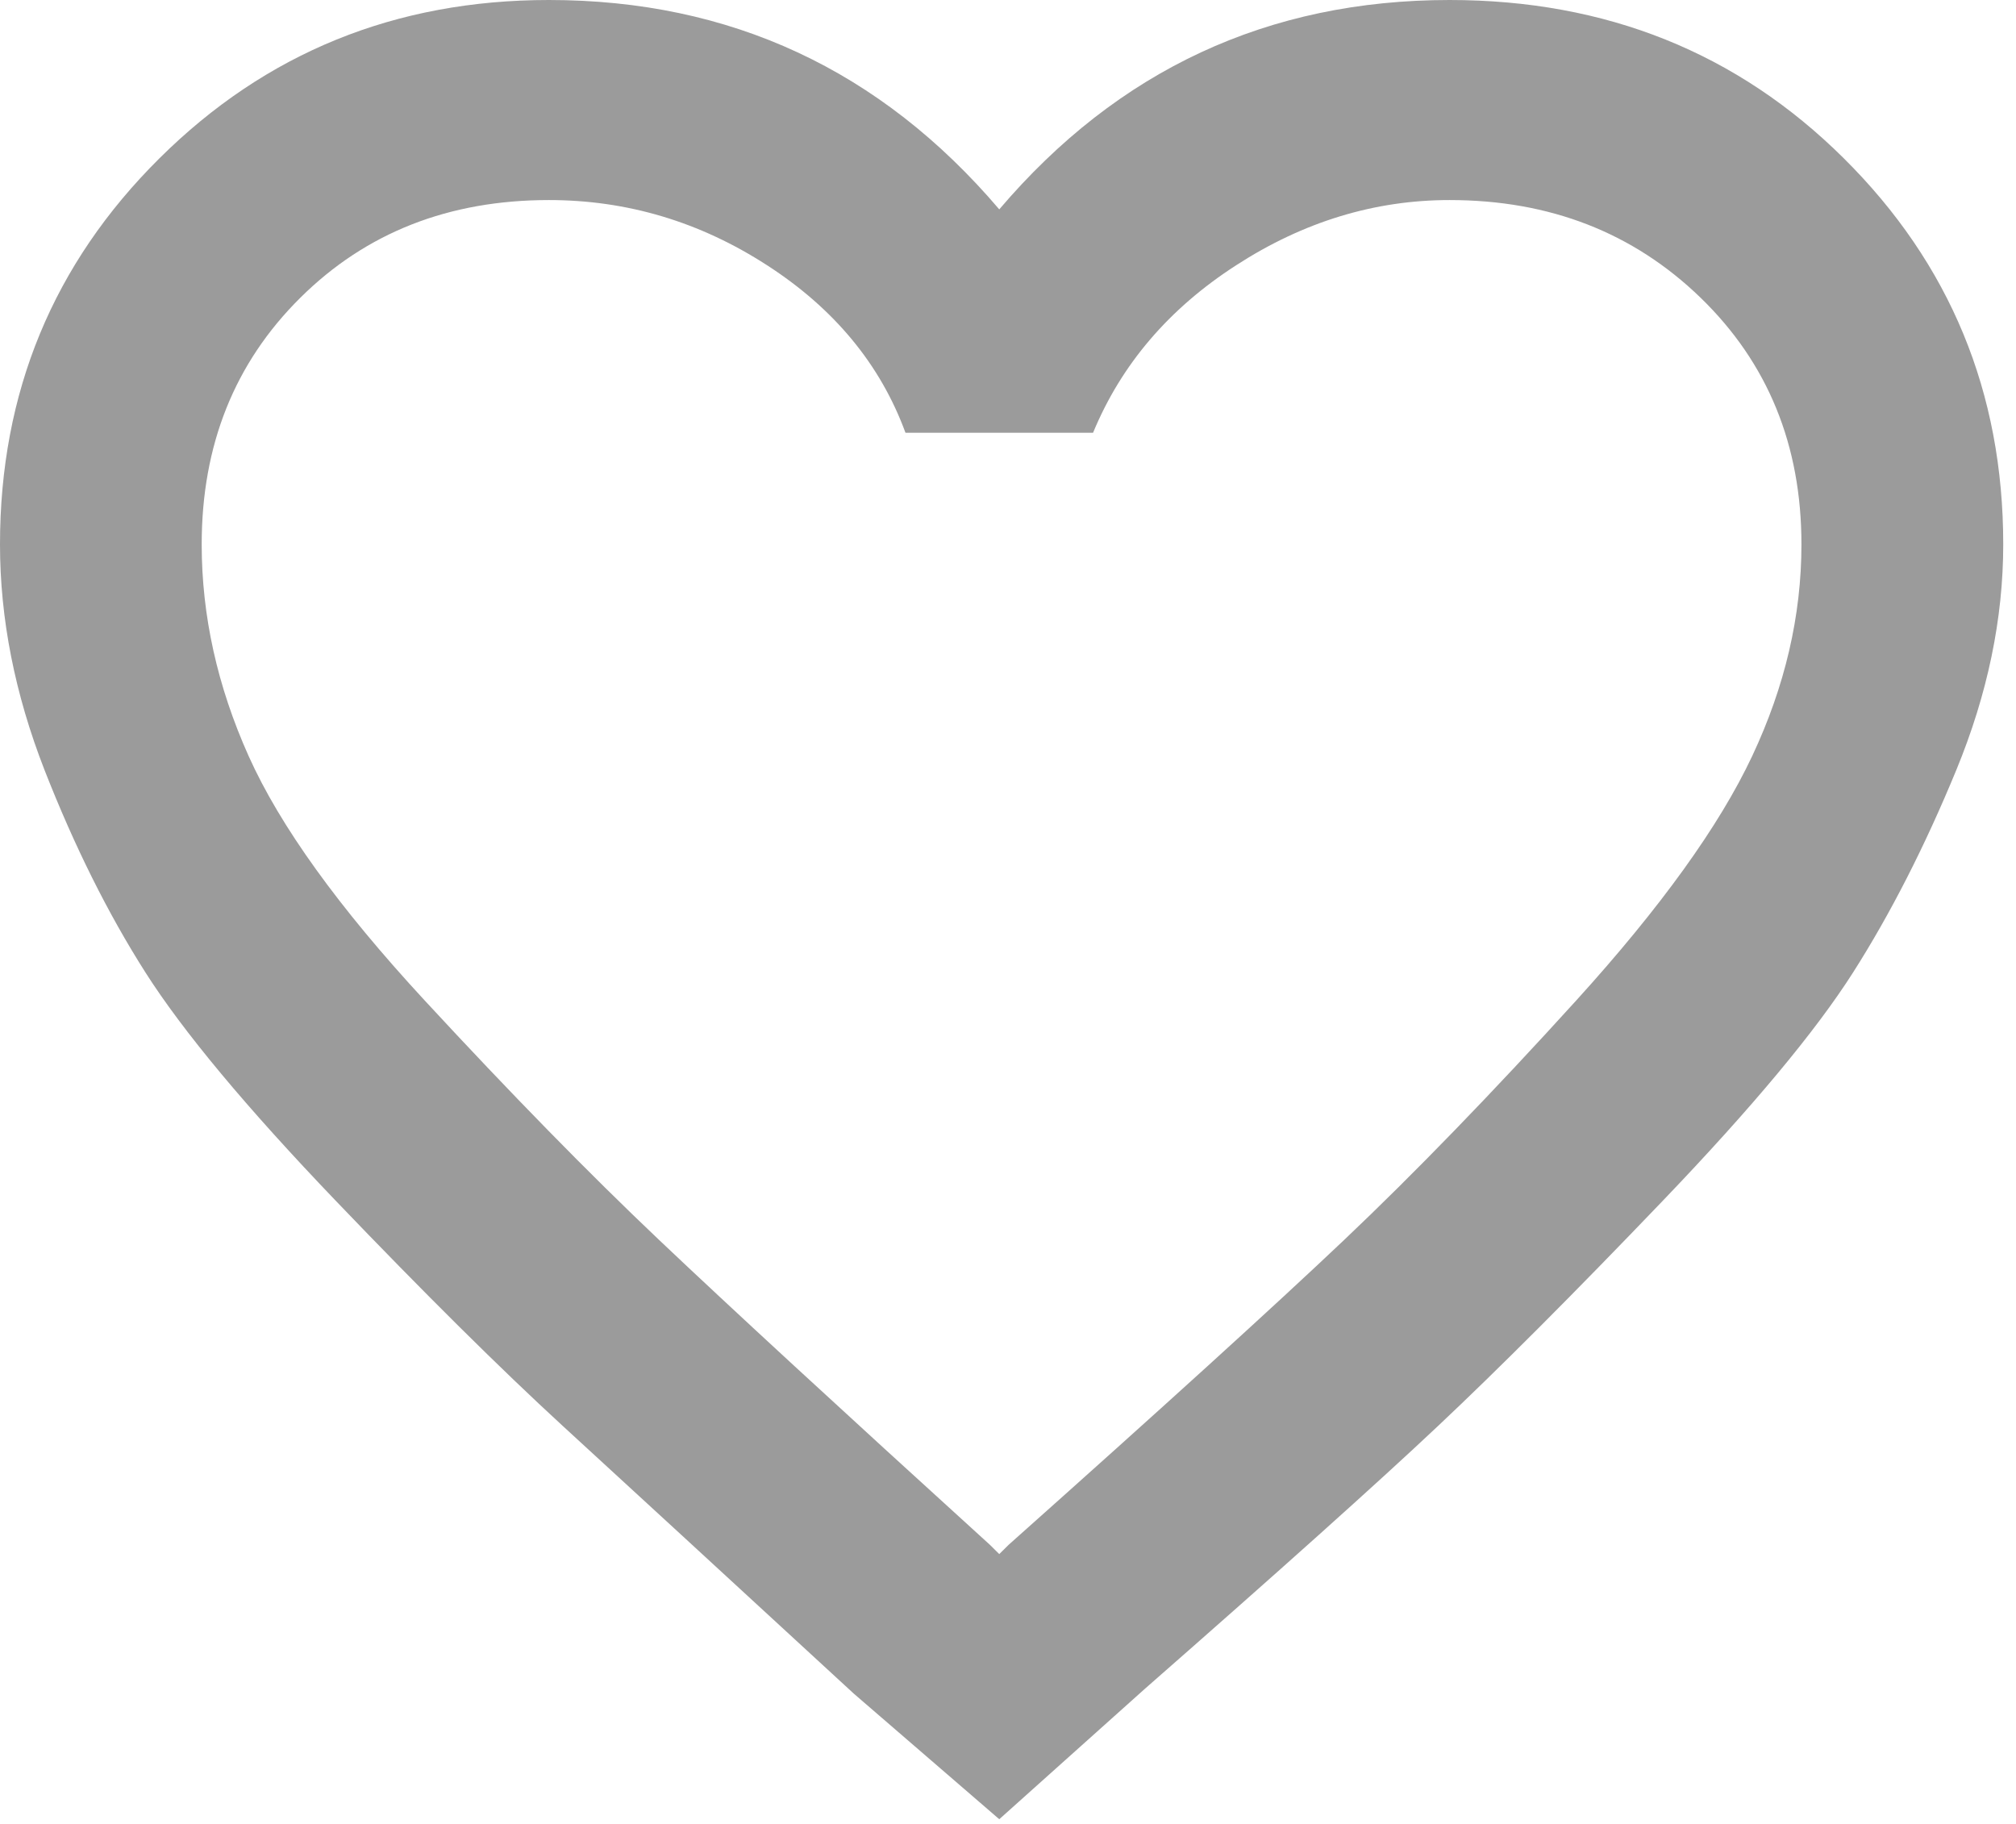
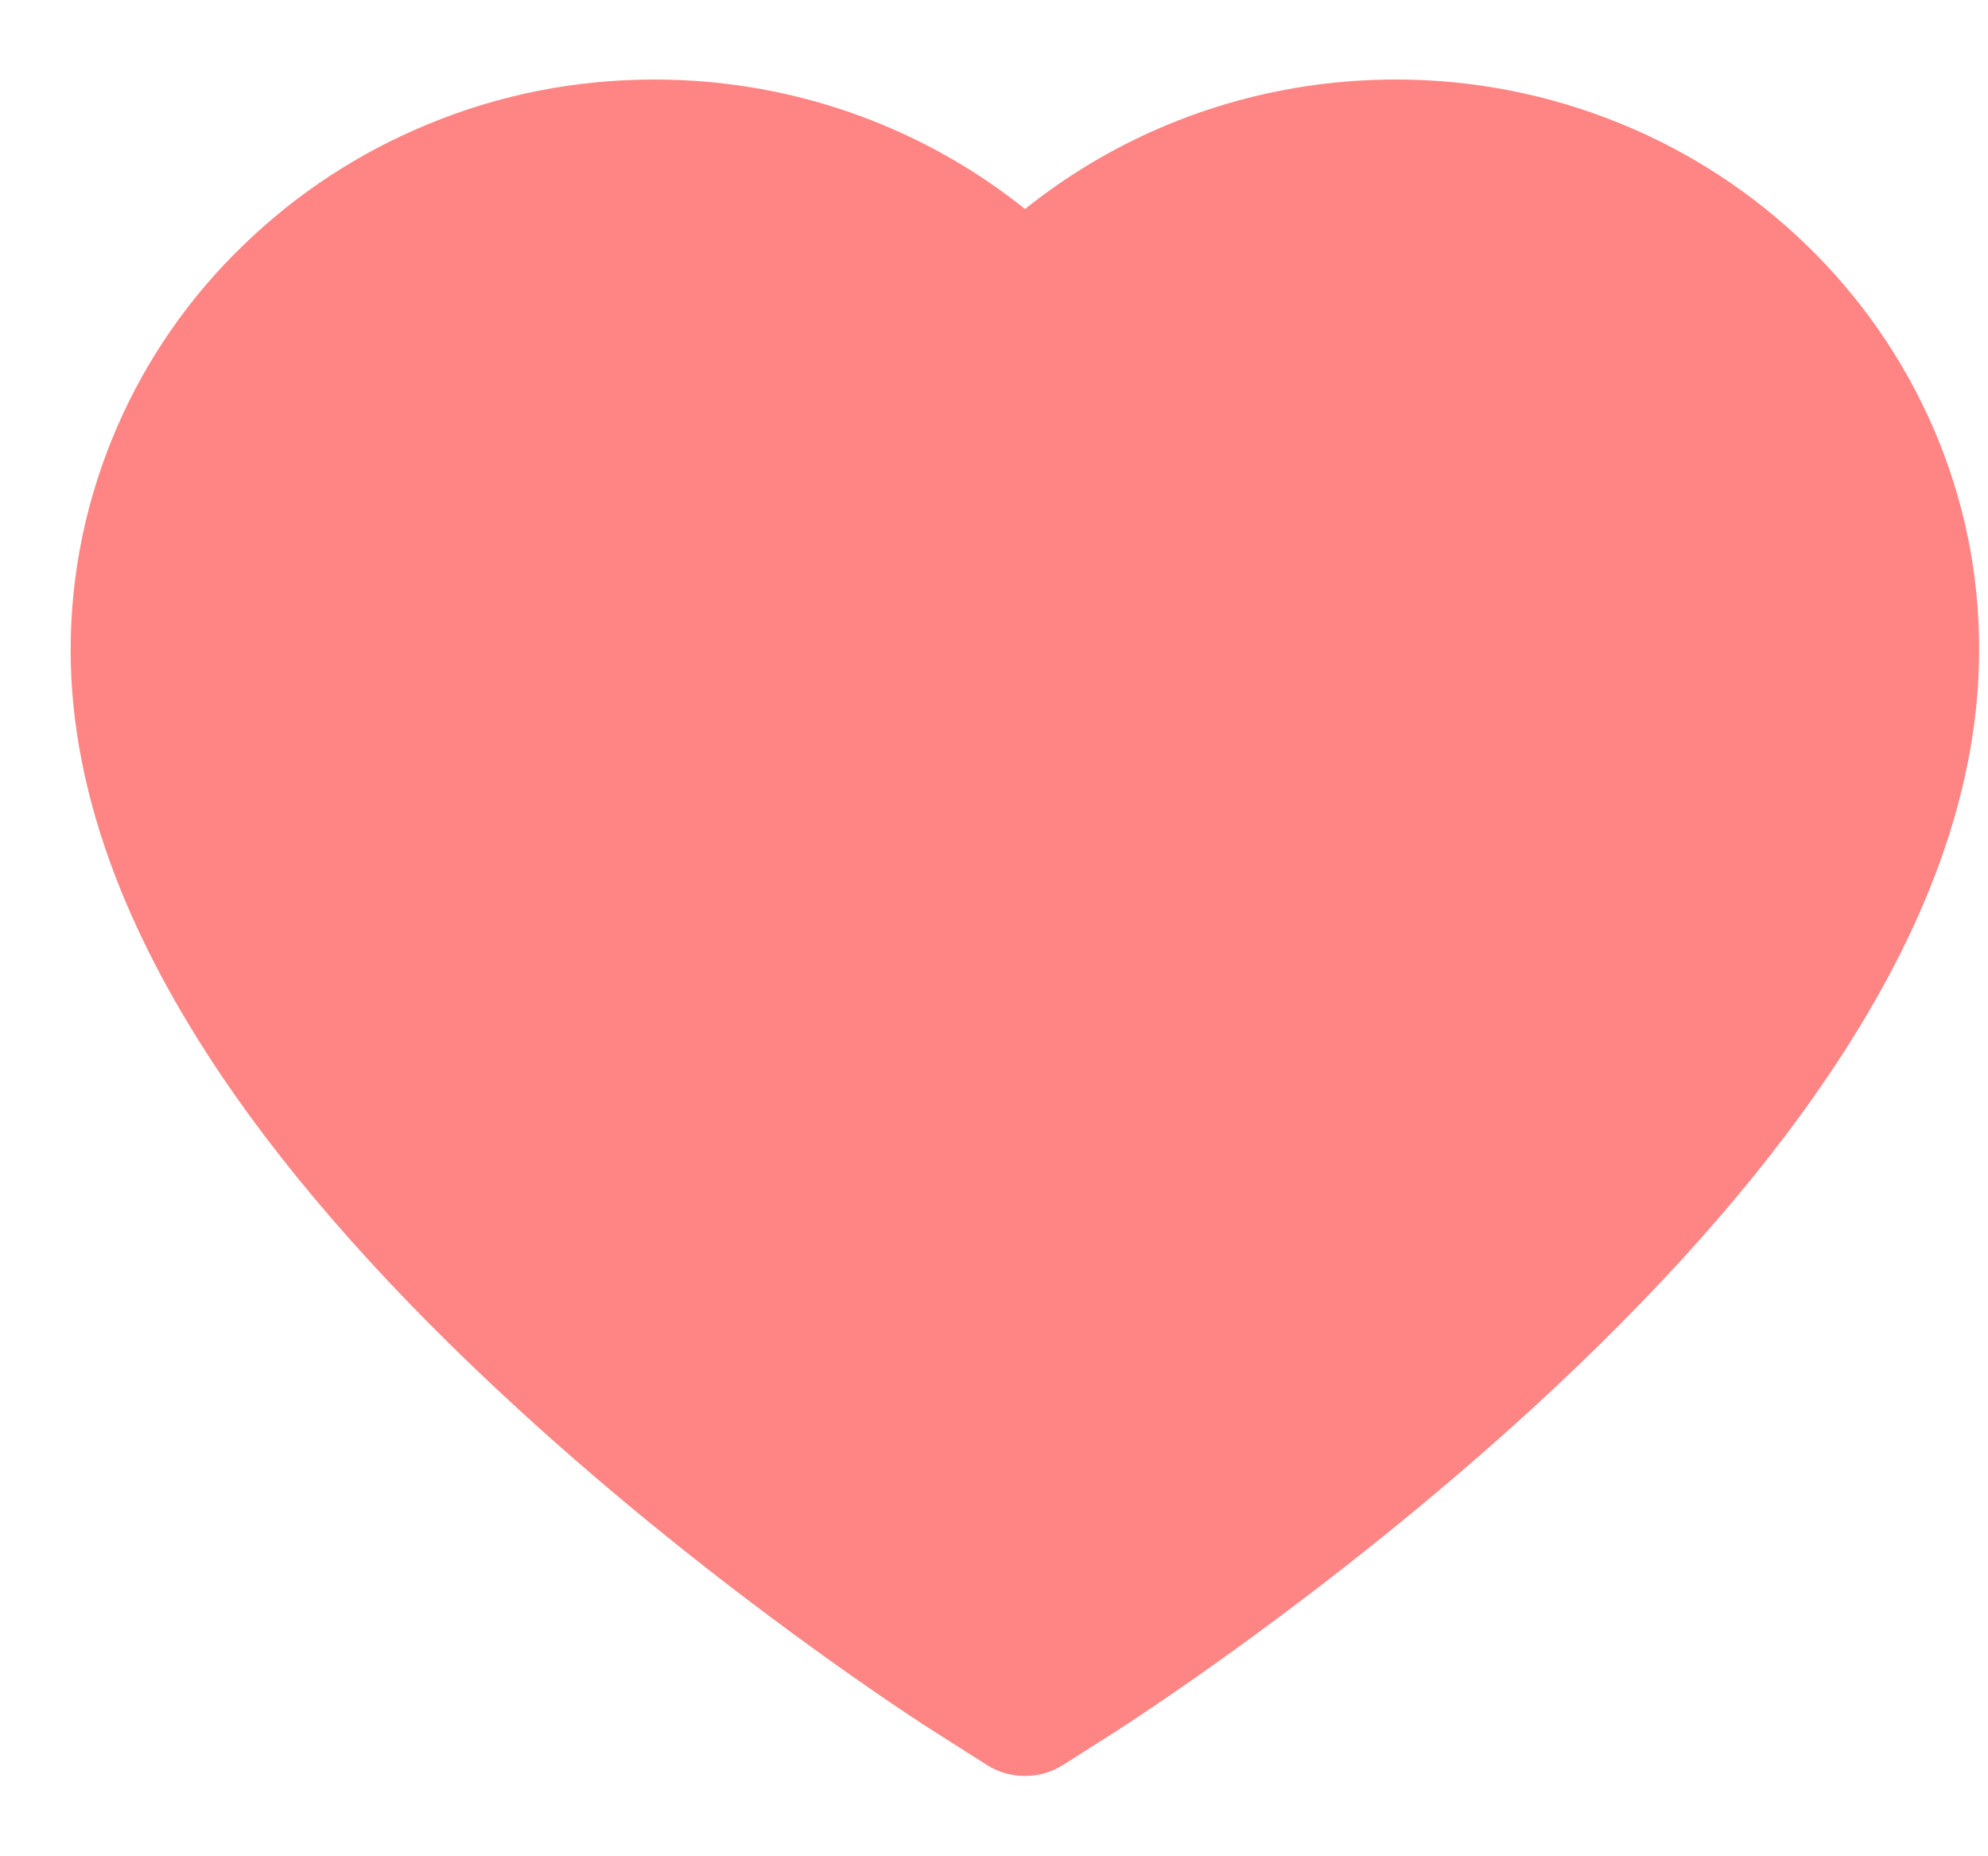
- <svg xmlns="http://www.w3.org/2000/svg" width="21" height="19" viewBox="0 0 21 19" fill="none">
-   <path d="M15.1 0C16.729 0 18.098 0.549 19.205 1.648C20.313 2.747 20.867 4.088 20.867 5.671C20.867 6.446 20.704 7.23 20.378 8.022C20.052 8.813 19.694 9.516 19.303 10.13C18.912 10.744 18.252 11.536 17.324 12.505C16.395 13.475 15.613 14.258 14.978 14.856C14.343 15.454 13.325 16.366 11.924 17.594L10.409 18.951L8.894 17.643C7.526 16.383 6.516 15.454 5.864 14.856C5.213 14.258 4.423 13.475 3.494 12.505C2.566 11.536 1.906 10.744 1.515 10.13C1.124 9.516 0.774 8.813 0.464 8.022C0.155 7.23 0 6.446 0 5.671C0 4.088 0.554 2.747 1.662 1.648C2.769 0.549 4.121 0 5.718 0C7.607 0 9.171 0.727 10.409 2.181C11.647 0.727 13.211 0 15.1 0ZM10.507 16.092C12.103 14.67 13.268 13.612 14.001 12.917C14.734 12.222 15.54 11.39 16.42 10.421C17.299 9.452 17.91 8.603 18.252 7.876C18.594 7.149 18.765 6.414 18.765 5.671C18.765 4.637 18.415 3.781 17.715 3.102C17.014 2.423 16.143 2.084 15.1 2.084C14.318 2.084 13.577 2.31 12.877 2.763C12.176 3.215 11.68 3.797 11.386 4.508H9.432C9.171 3.797 8.69 3.215 7.99 2.763C7.29 2.31 6.532 2.084 5.718 2.084C4.675 2.084 3.812 2.423 3.128 3.102C2.443 3.781 2.101 4.637 2.101 5.671C2.101 6.414 2.264 7.149 2.59 7.876C2.916 8.603 3.527 9.452 4.423 10.421C5.319 11.39 6.133 12.222 6.866 12.917C7.599 13.612 8.747 14.67 10.311 16.092L10.409 16.189L10.507 16.092Z" fill="#9B9B9B" />
+ <svg xmlns="http://www.w3.org/2000/svg" width="15" height="14" viewBox="0 0 15 14" fill="none">
+   <path d="M14.585 3.223C14.361 2.71 14.039 2.245 13.636 1.854C13.233 1.462 12.758 1.15 12.236 0.936C11.695 0.713 11.115 0.599 10.53 0.6C9.708 0.6 8.906 0.823 8.209 1.245C8.043 1.346 7.884 1.457 7.734 1.577C7.584 1.457 7.426 1.346 7.259 1.245C6.562 0.823 5.761 0.6 4.939 0.6C4.347 0.6 3.774 0.712 3.232 0.936C2.709 1.151 2.237 1.46 1.832 1.854C1.428 2.244 1.106 2.709 0.883 3.223C0.652 3.757 0.533 4.325 0.533 4.908C0.533 5.459 0.647 6.033 0.872 6.617C1.06 7.105 1.33 7.611 1.675 8.122C2.222 8.931 2.974 9.774 3.907 10.629C5.454 12.047 6.986 13.026 7.051 13.066L7.446 13.317C7.621 13.428 7.846 13.428 8.021 13.317L8.416 13.066C8.481 13.024 10.011 12.047 11.56 10.629C12.493 9.774 13.245 8.931 13.791 8.122C14.137 7.611 14.408 7.105 14.595 6.617C14.82 6.033 14.933 5.459 14.933 4.908C14.935 4.325 14.817 3.757 14.585 3.223Z" fill="#FF8585" />
</svg>
